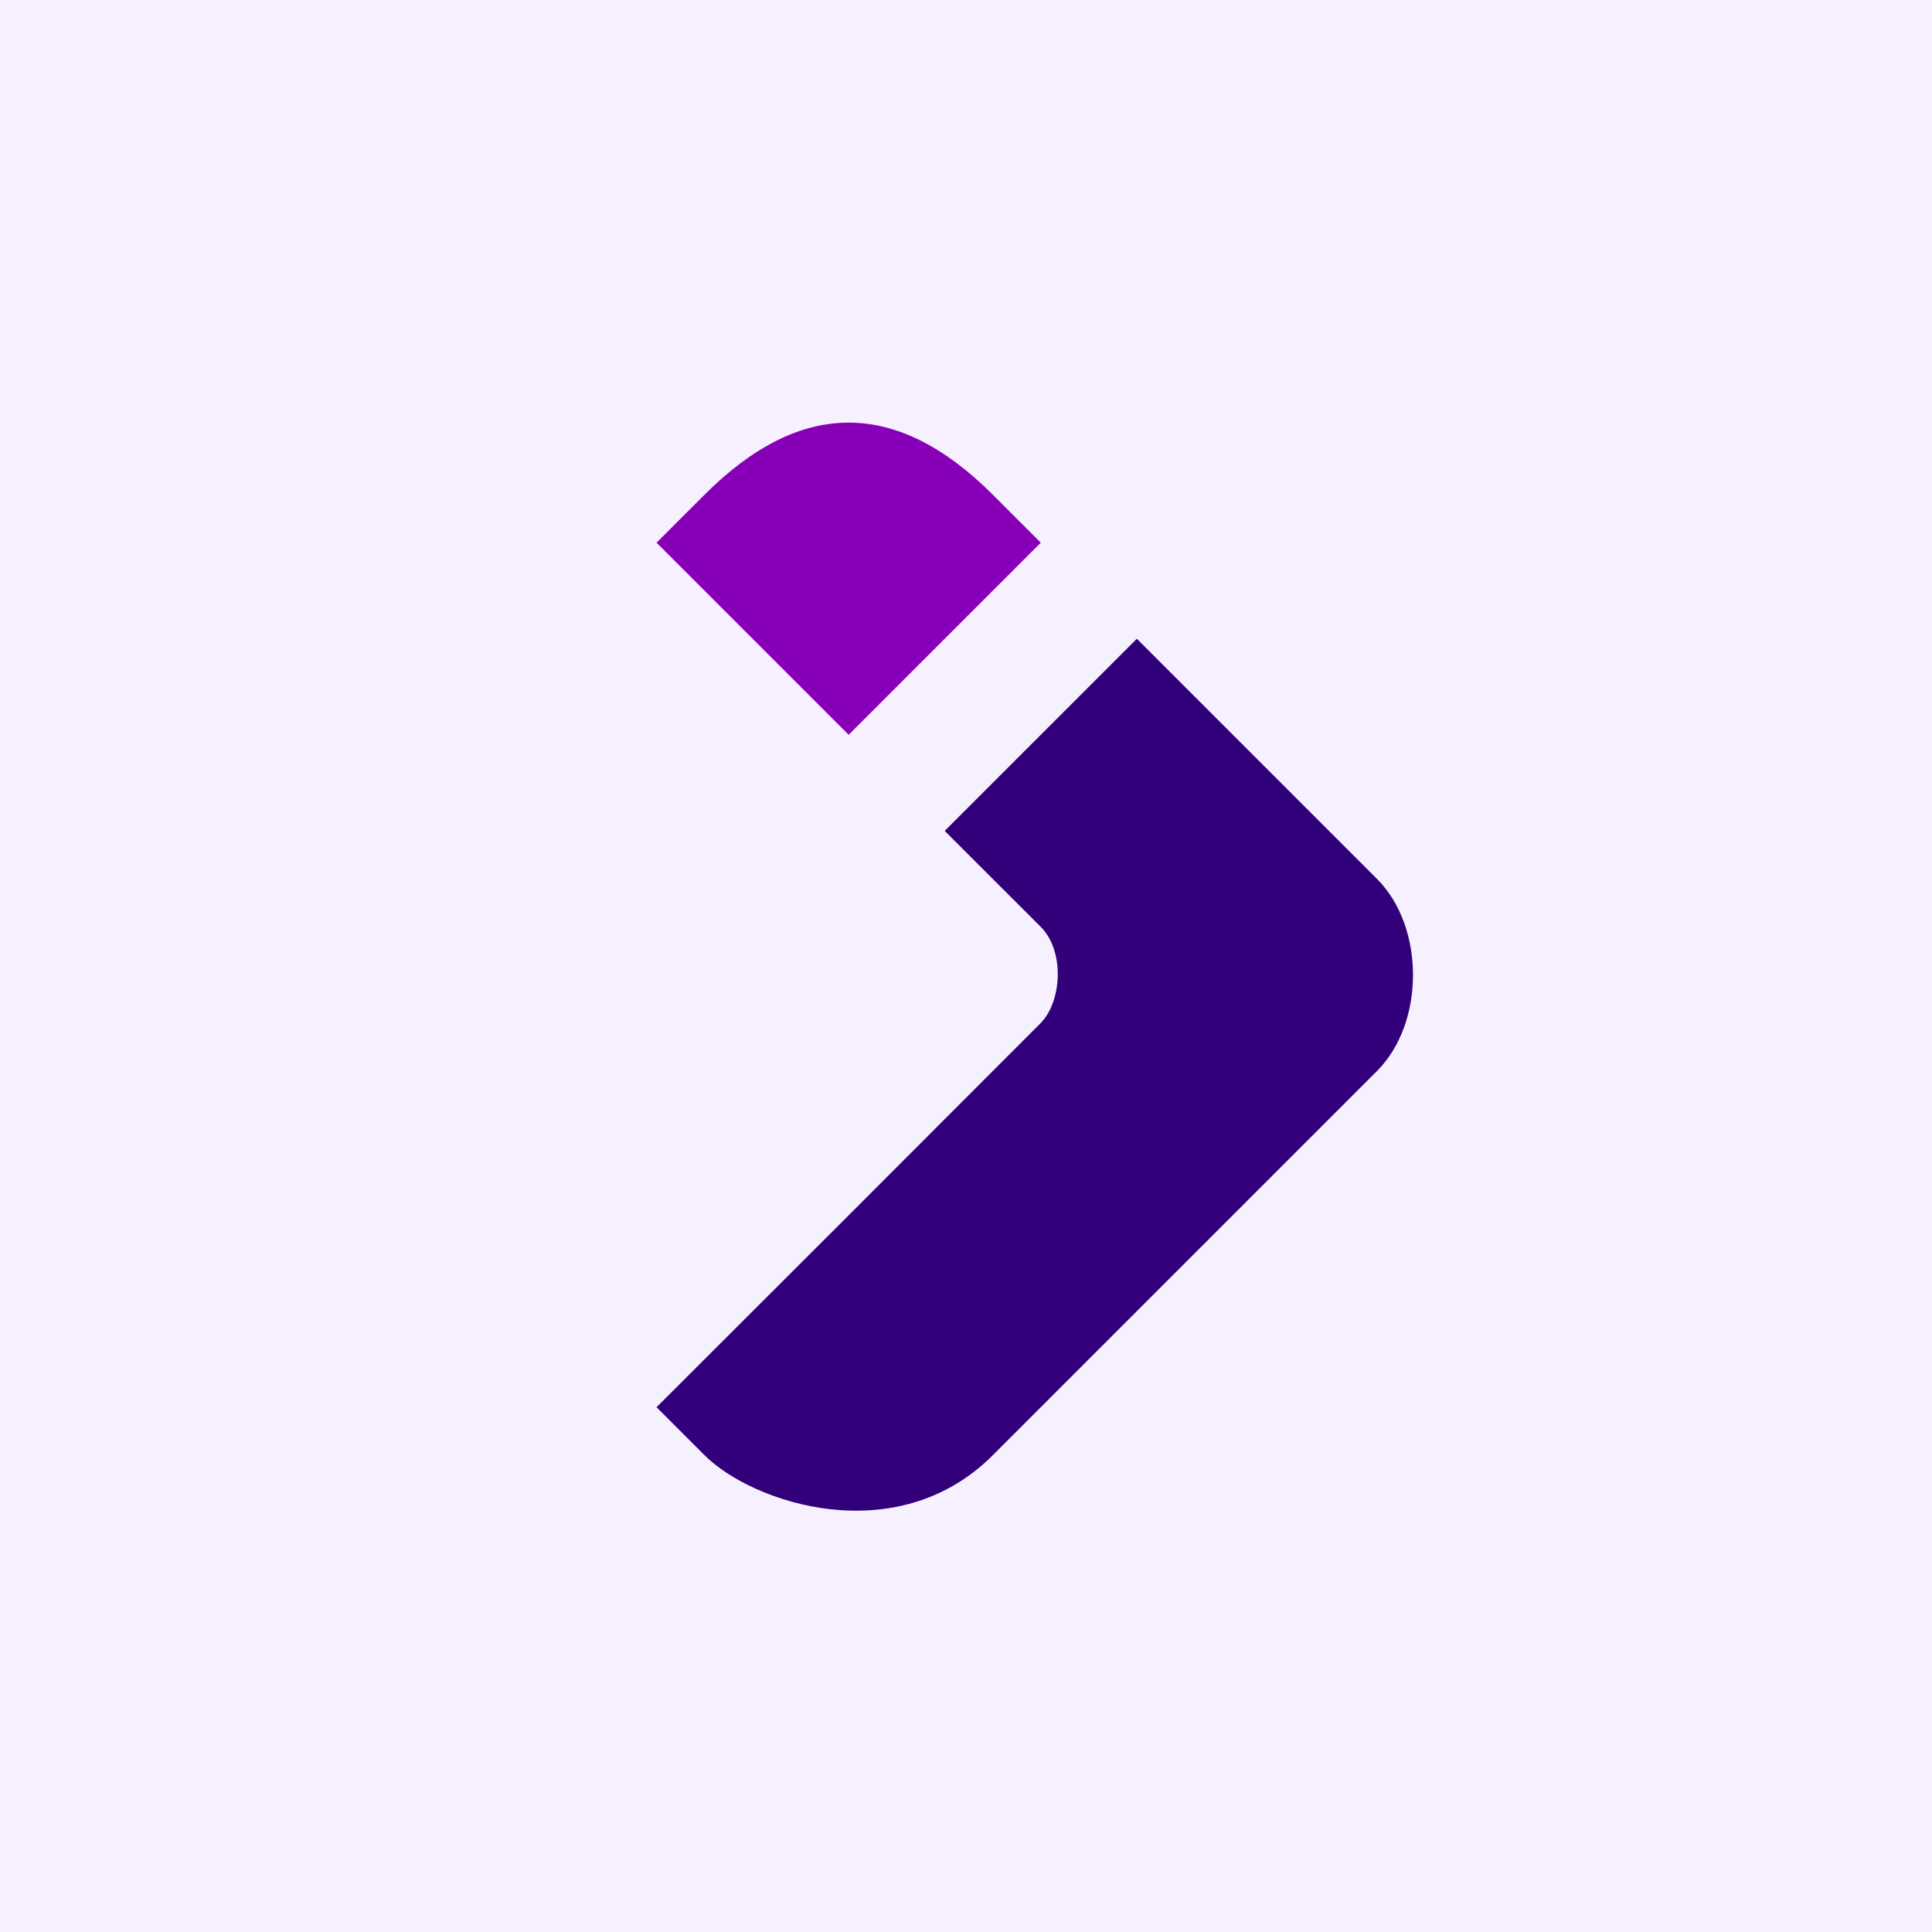
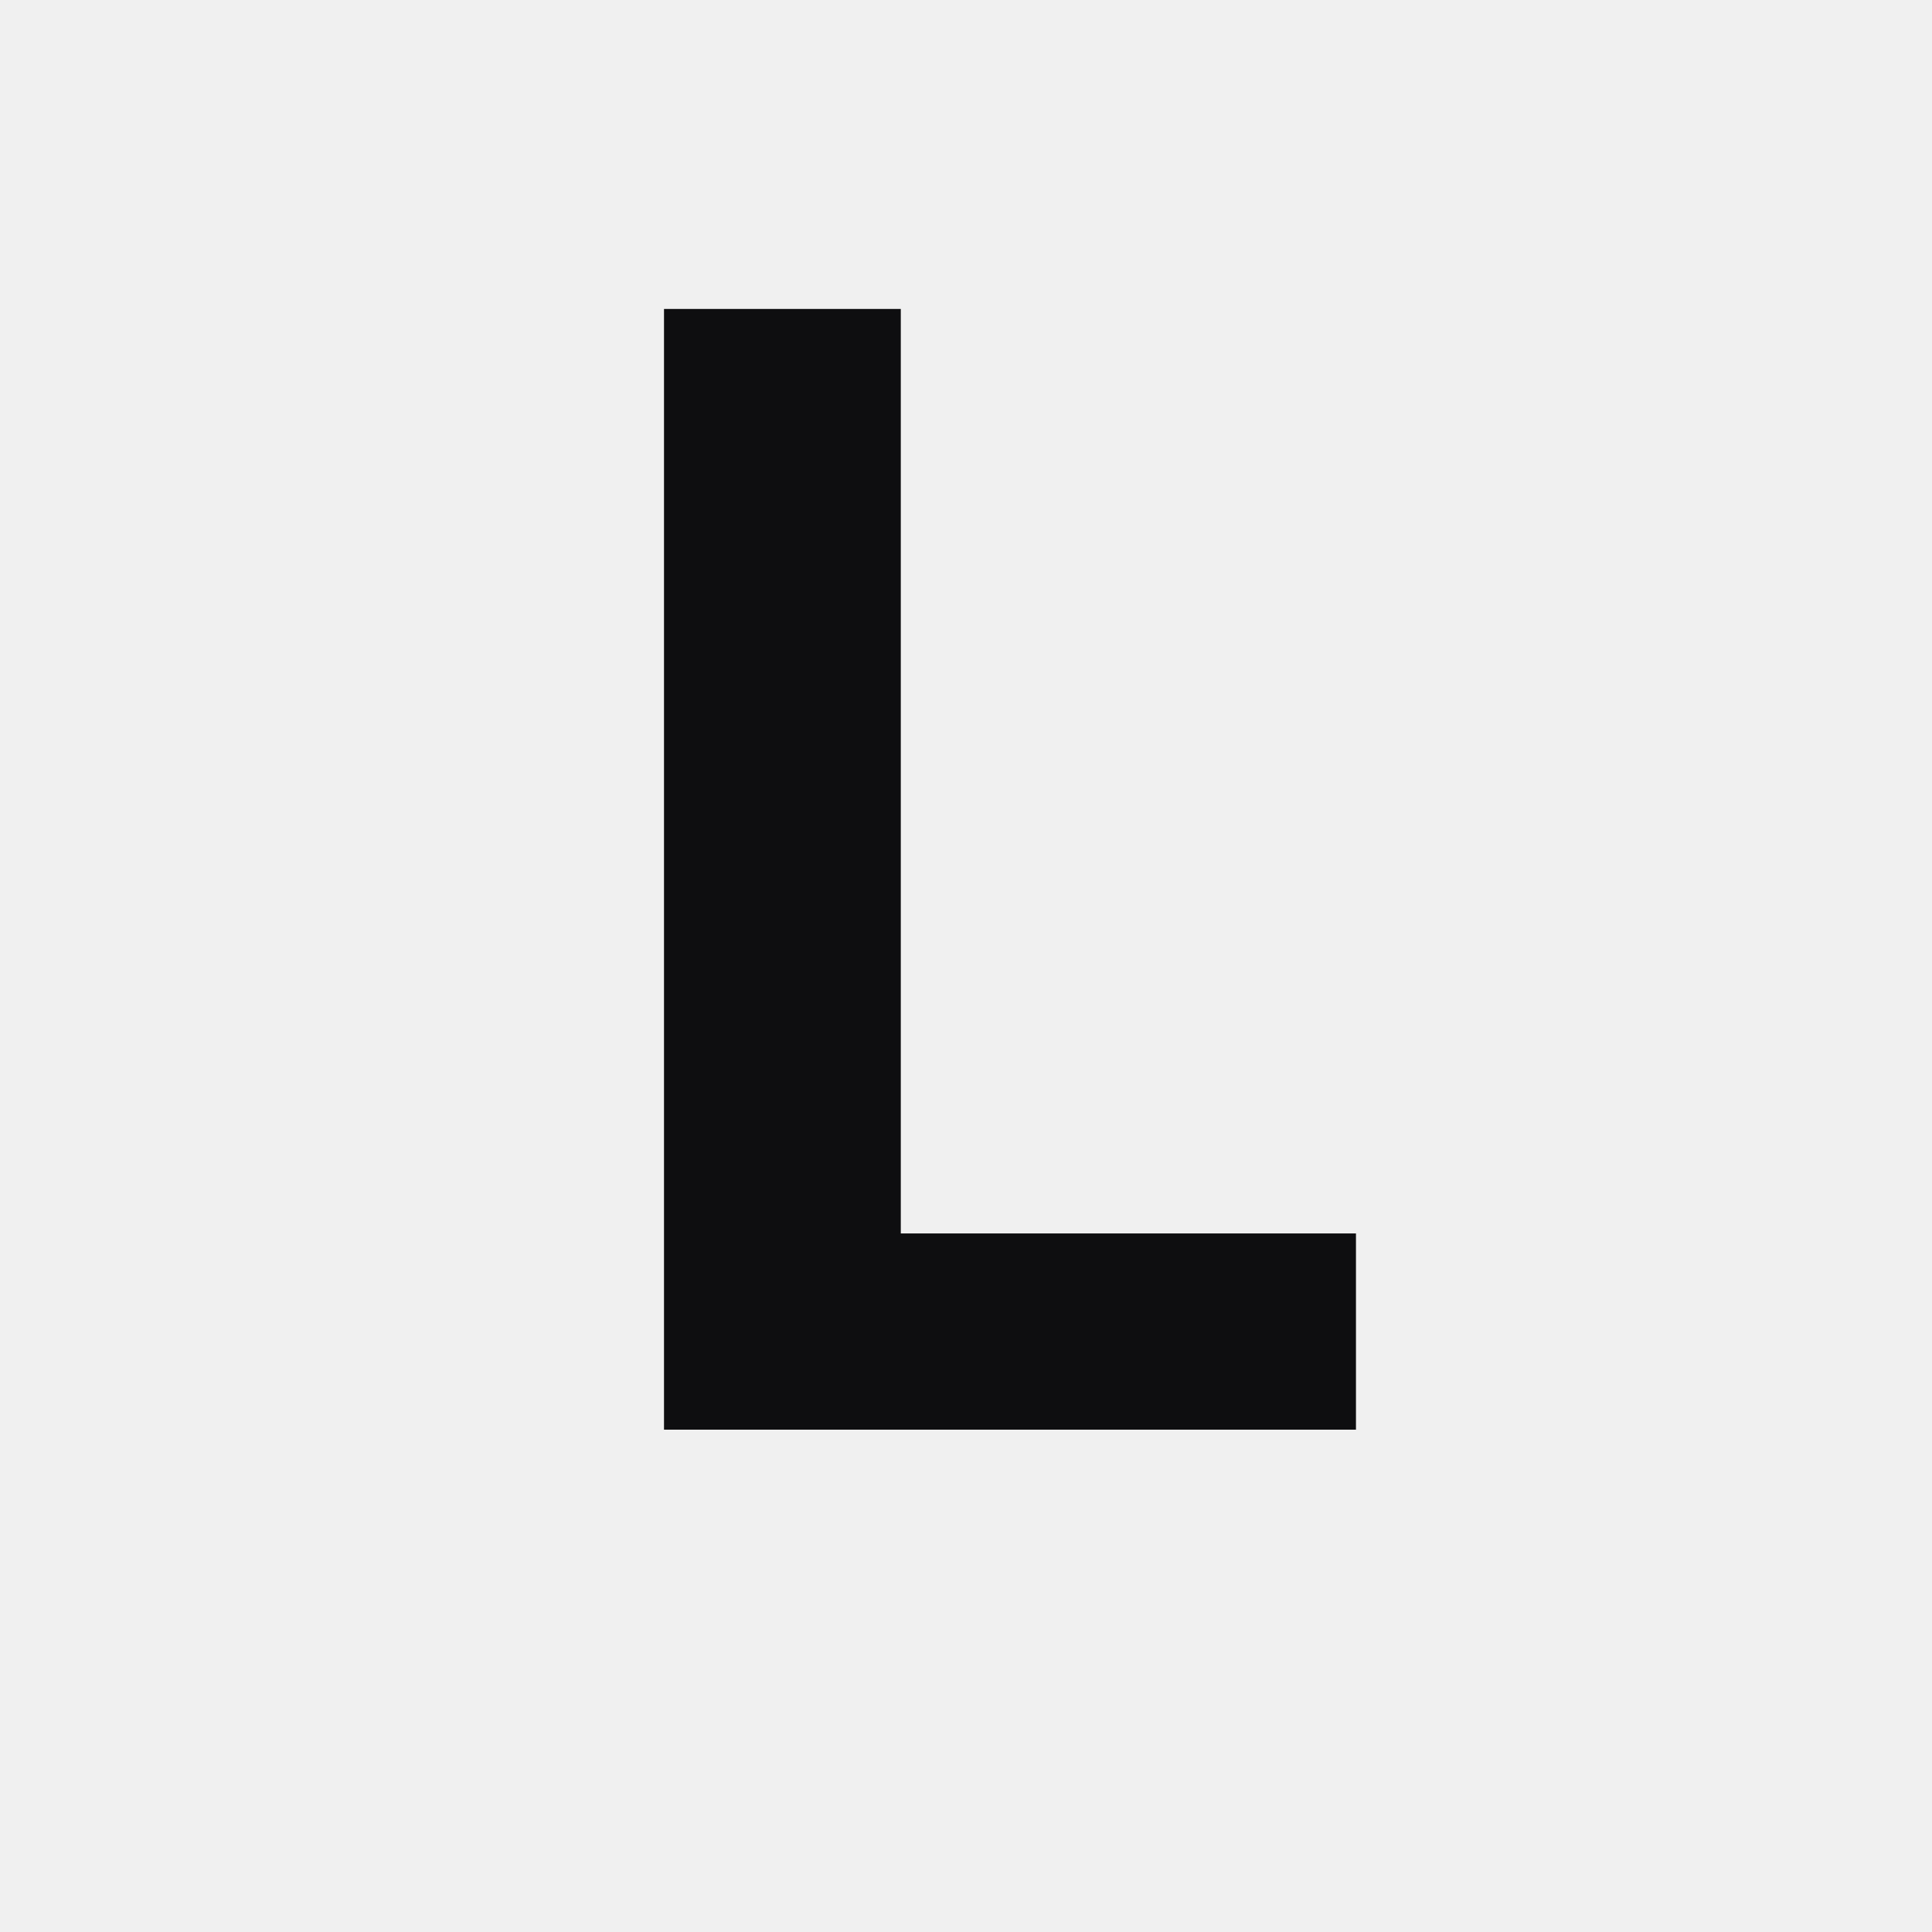
- <svg xmlns="http://www.w3.org/2000/svg" width="64" height="64" viewBox="0 0 64 64" fill="none">
-   <g clip-path="url(#clip0_5_30)">
-     <path d="M64 0H0V64H64V0Z" fill="white" />
-     <g clip-path="url(#clip1_5_30)">
-       <g clip-path="url(#clip2_5_30)">
-         <path d="M0 0H64V64H0V0Z" fill="#F6F0FF" />
-         <path d="M28.113 24.341L34.477 17.977L32.887 16.387C29.704 13.204 26.523 13.204 23.34 16.387L21.749 17.977L28.113 24.341Z" fill="#8700B8" />
-         <path d="M34.477 33.888C30.239 38.135 25.997 42.378 21.749 46.616L23.34 48.207C24.932 49.797 29.704 51.388 32.887 48.207L45.615 35.479C47.205 33.888 47.205 30.705 45.615 29.115L37.66 21.16L31.295 27.524L34.477 30.705C35.273 31.501 35.181 33.165 34.477 33.888Z" fill="#31007A" />
-       </g>
-     </g>
-   </g>
-   <defs>
-     <clipPath id="clip0_5_30">
-       <rect width="64" height="64" fill="white" />
-     </clipPath>
-     <clipPath id="clip1_5_30">
-       <rect width="64" height="64" fill="white" />
-     </clipPath>
-     <clipPath id="clip2_5_30">
-       <rect width="64" height="64" fill="white" />
-     </clipPath>
-   </defs>
+ <svg xmlns="http://www.w3.org/2000/svg" width="64" height="64" viewBox="0 0 64 64">
+   <text x="50%" y="74%" text-anchor="middle" font-family="'IBM Plex Sans',system-ui,sans-serif" font-weight="700" font-size="52" fill="#0e0e10" letter-spacing="-1.5">L</text>
</svg>
